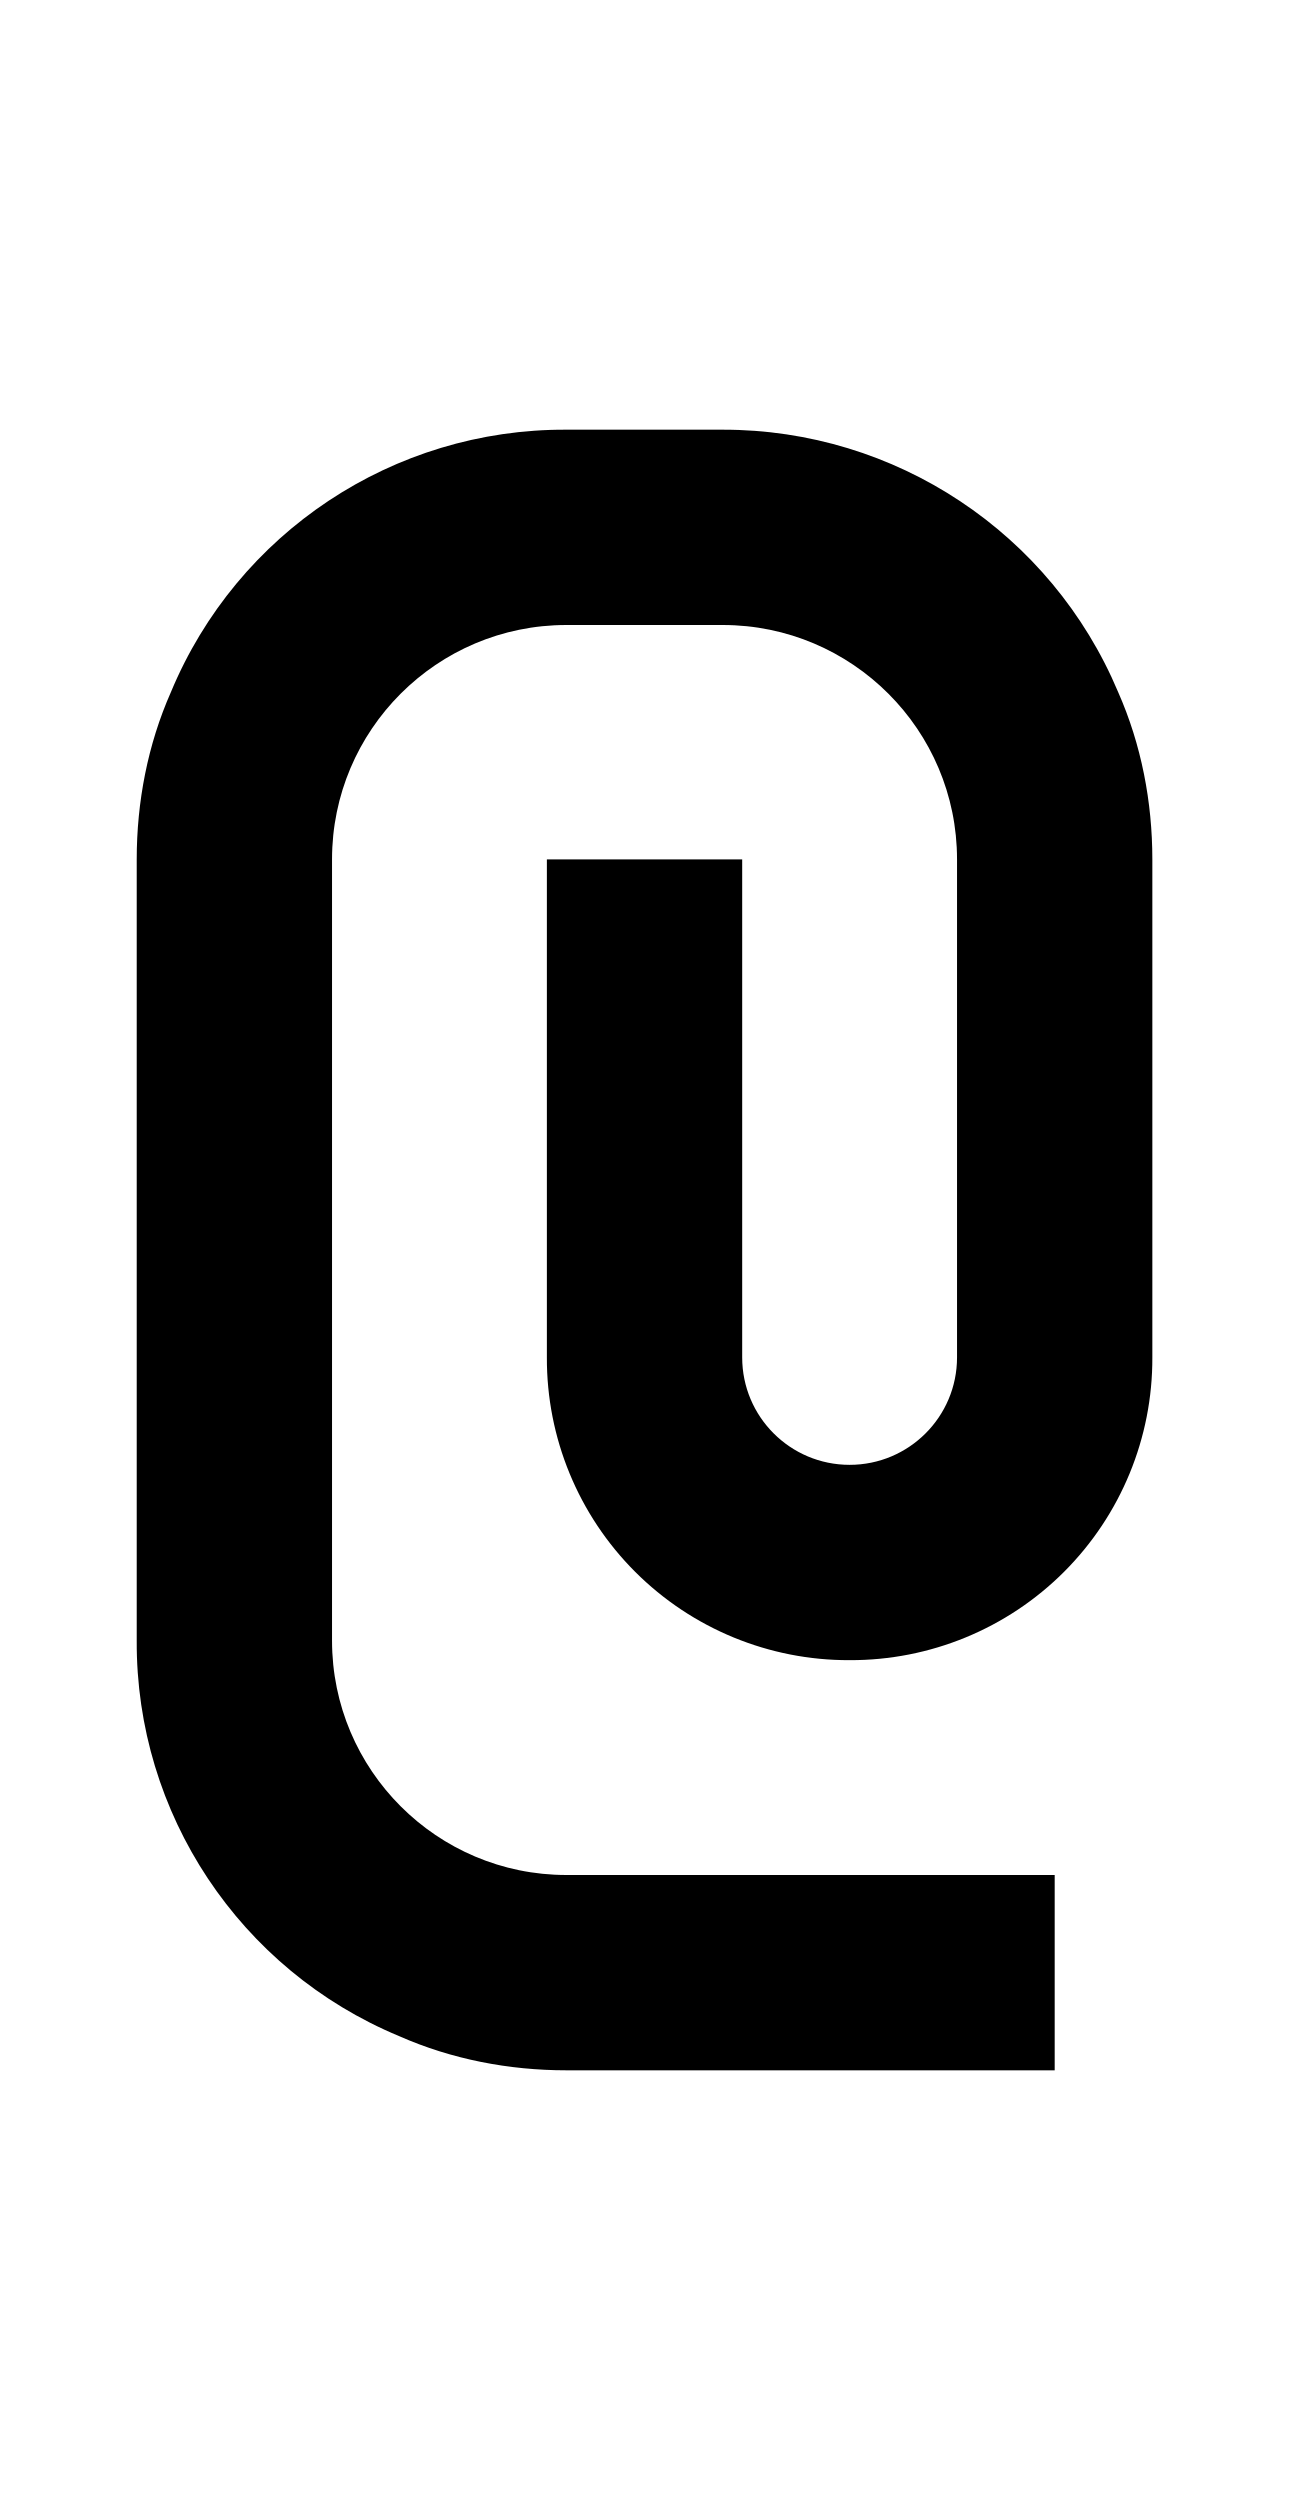
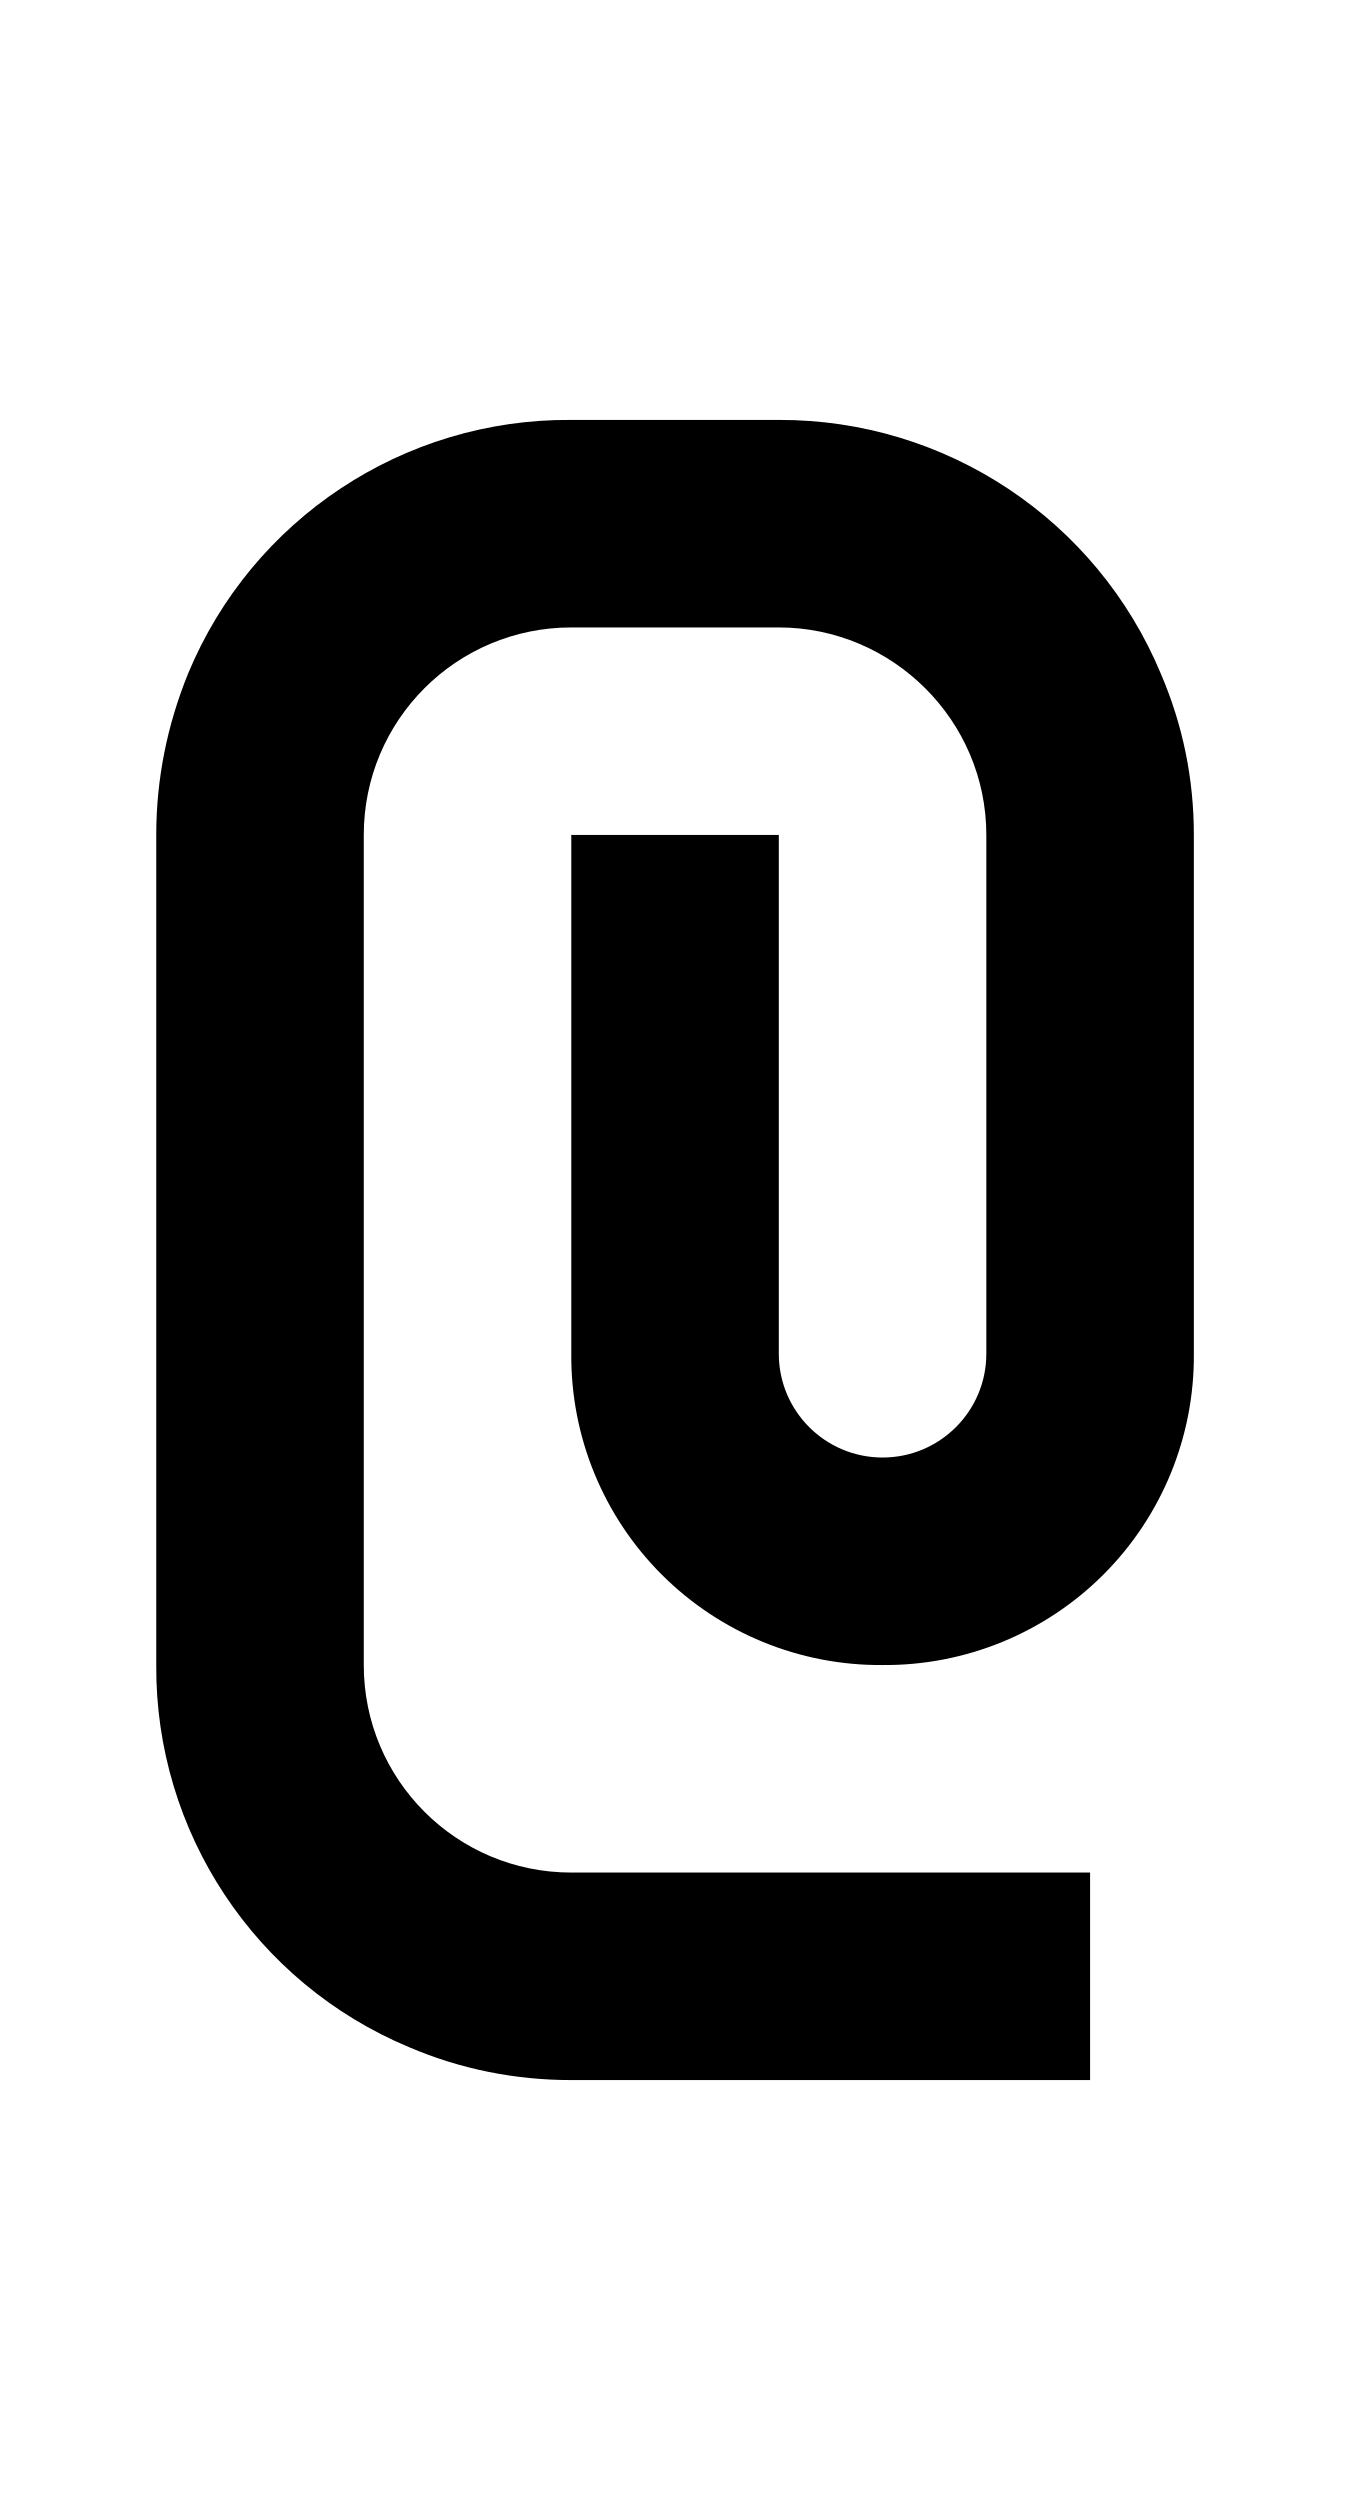
- <svg xmlns="http://www.w3.org/2000/svg" viewBox="0 0 1056 2048">
-   <path d="M916 567a351 351 0 0 0-324-215H464a349 349 0 0 0-324 215c-19 43-28 90-28 137v640a349 349 0 0 0 215 324c43 19 90 28 137 28h400v-160H464c-106 0-192-86-192-192V704c0-106 86-192 192-192h128c106 0 192 86 192 192v408a88 88 0 0 1-176 0V704H448v408a247 247 0 0 0 248 248 247 247 0 0 0 248-248V704c0-47-9-94-28-137Z" />
+ <svg xmlns="http://www.w3.org/2000/svg" viewBox="0 0 1105 2048">
+   <path d="M951 552a338 338 0 0 0-313-208H468a337 337 0 0 0-314 208c-17 42-26 86-26 132v680a337 337 0 0 0 207 313c42 18 87 27 133 27h425v-170H468c-94 0-170-76-170-170V684c0-94 76-170 170-170h170c93 0 170 76 170 170v425a85 85 0 0 1-170 0V684H468v425a253 253 0 0 0 255 255 253 253 0 0 0 255-255V684c0-46-9-90-27-132Z" />
</svg>
